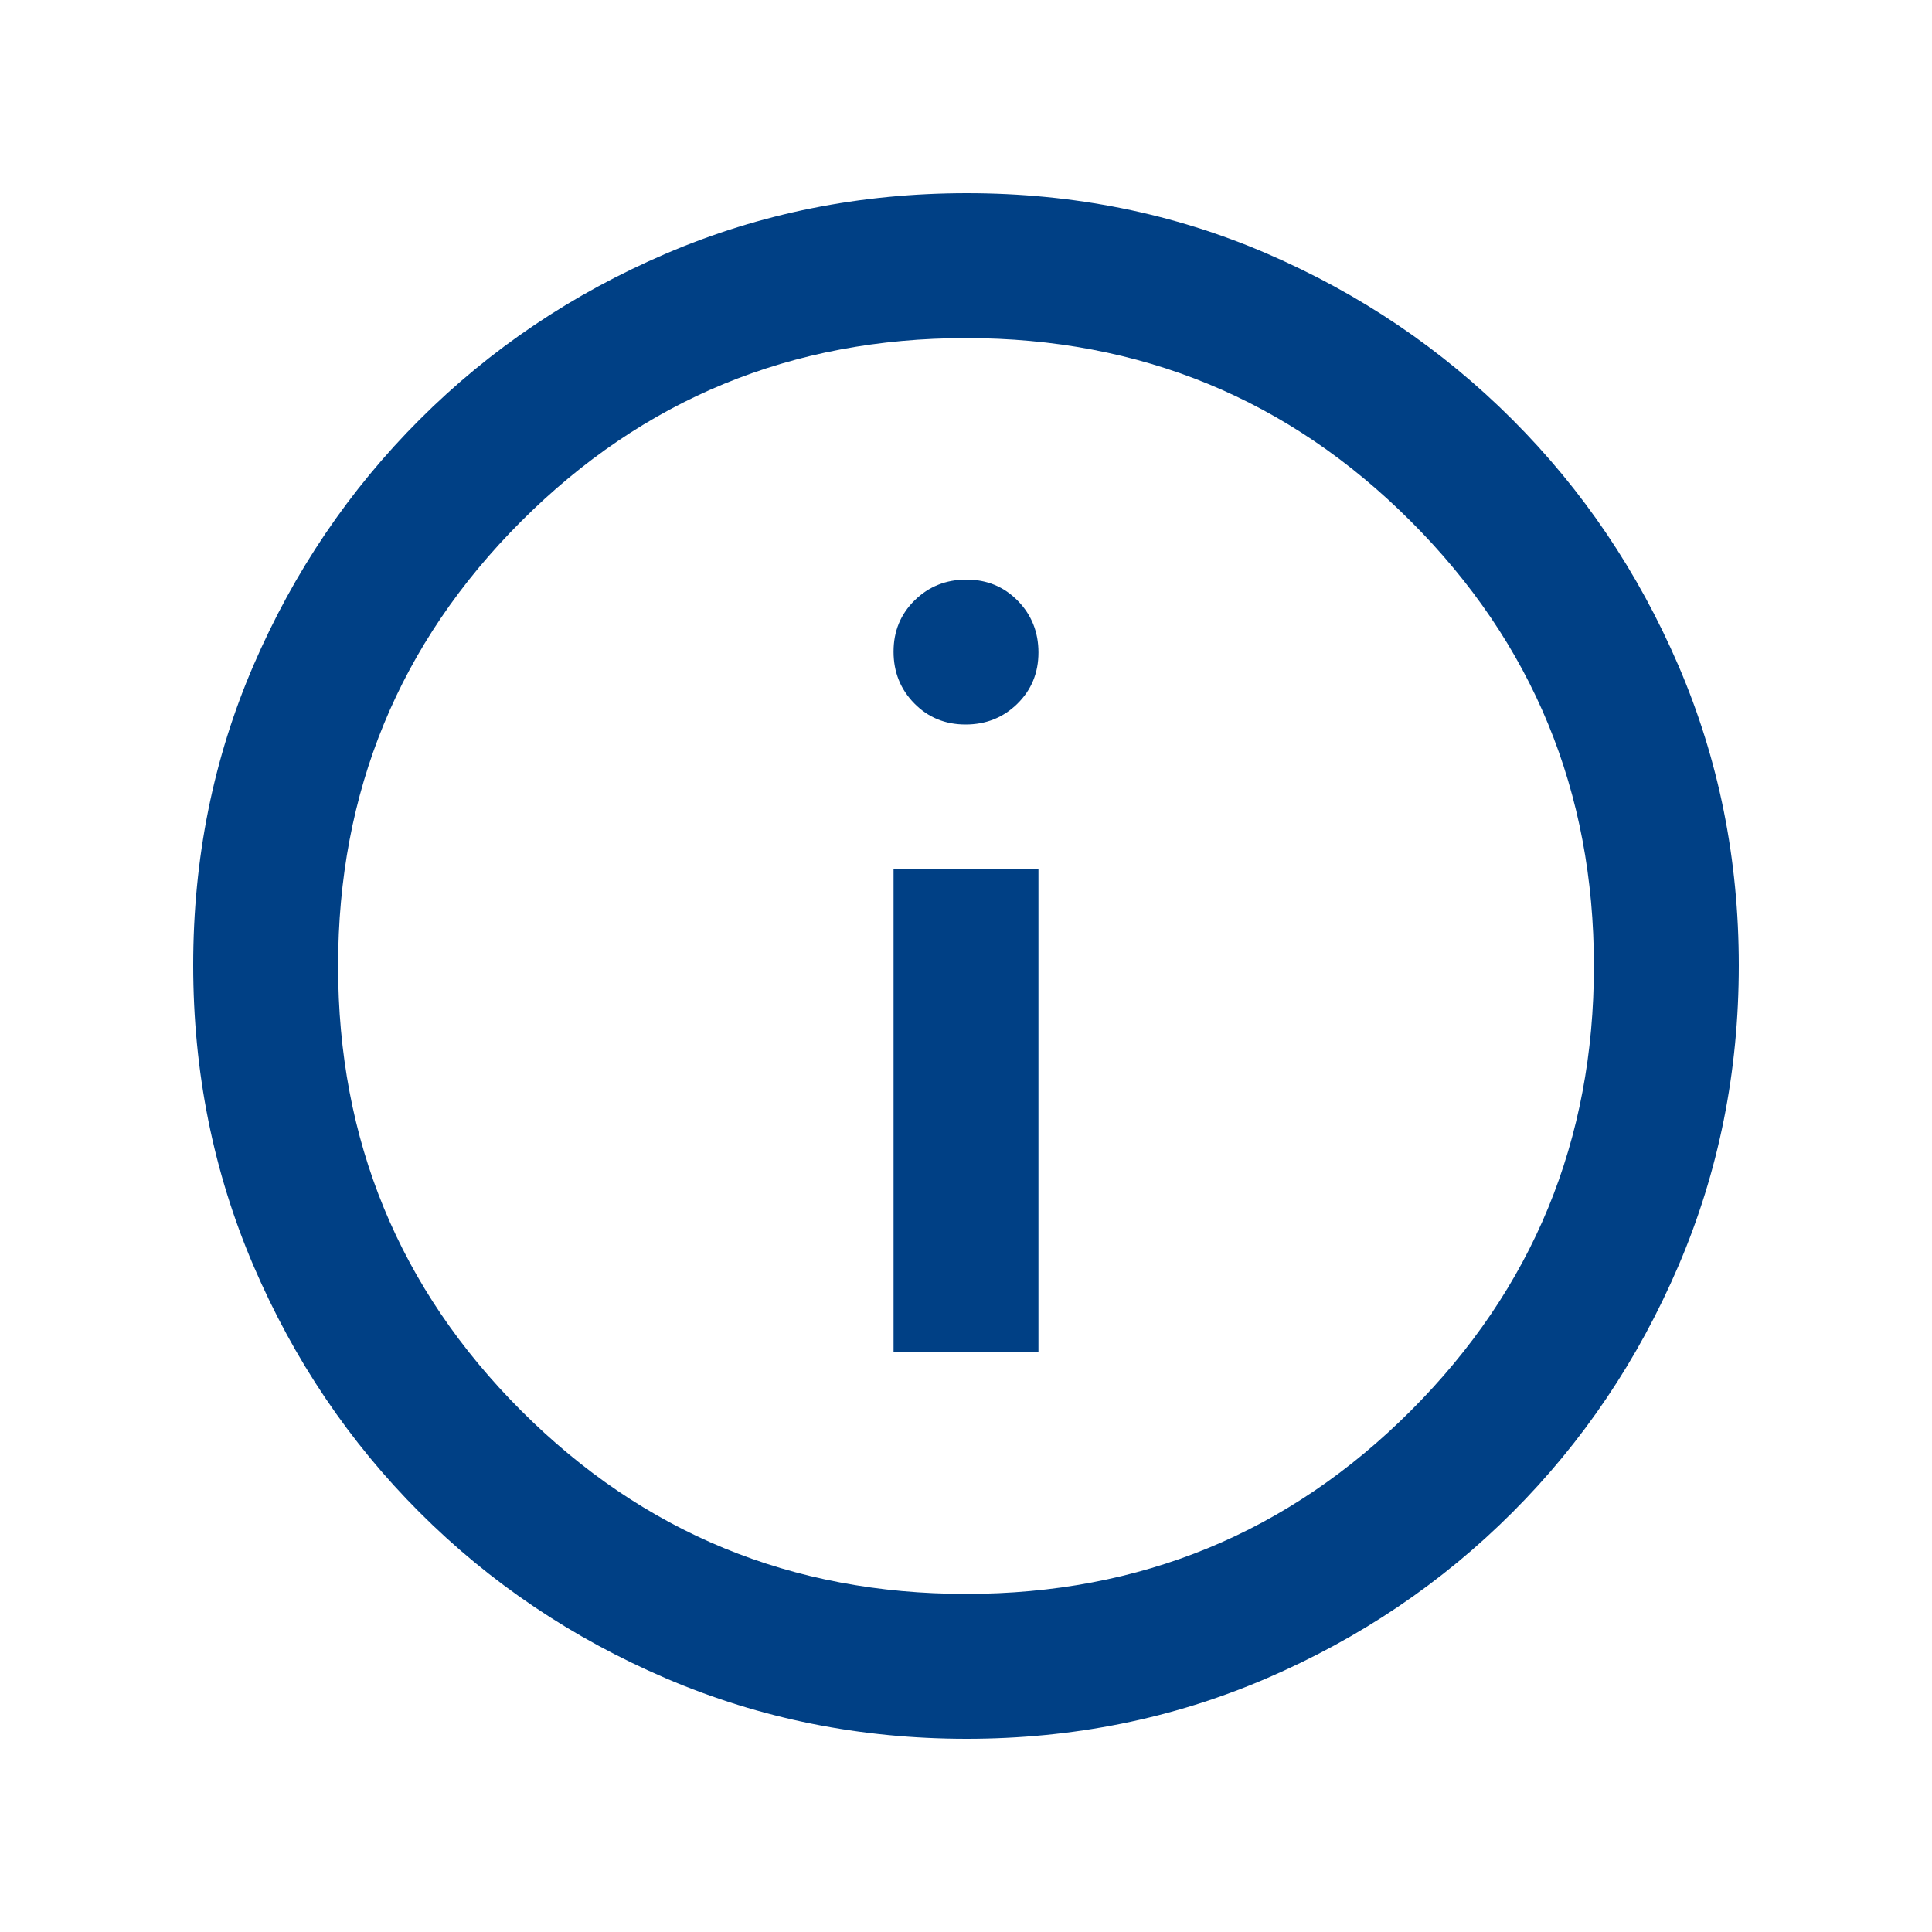
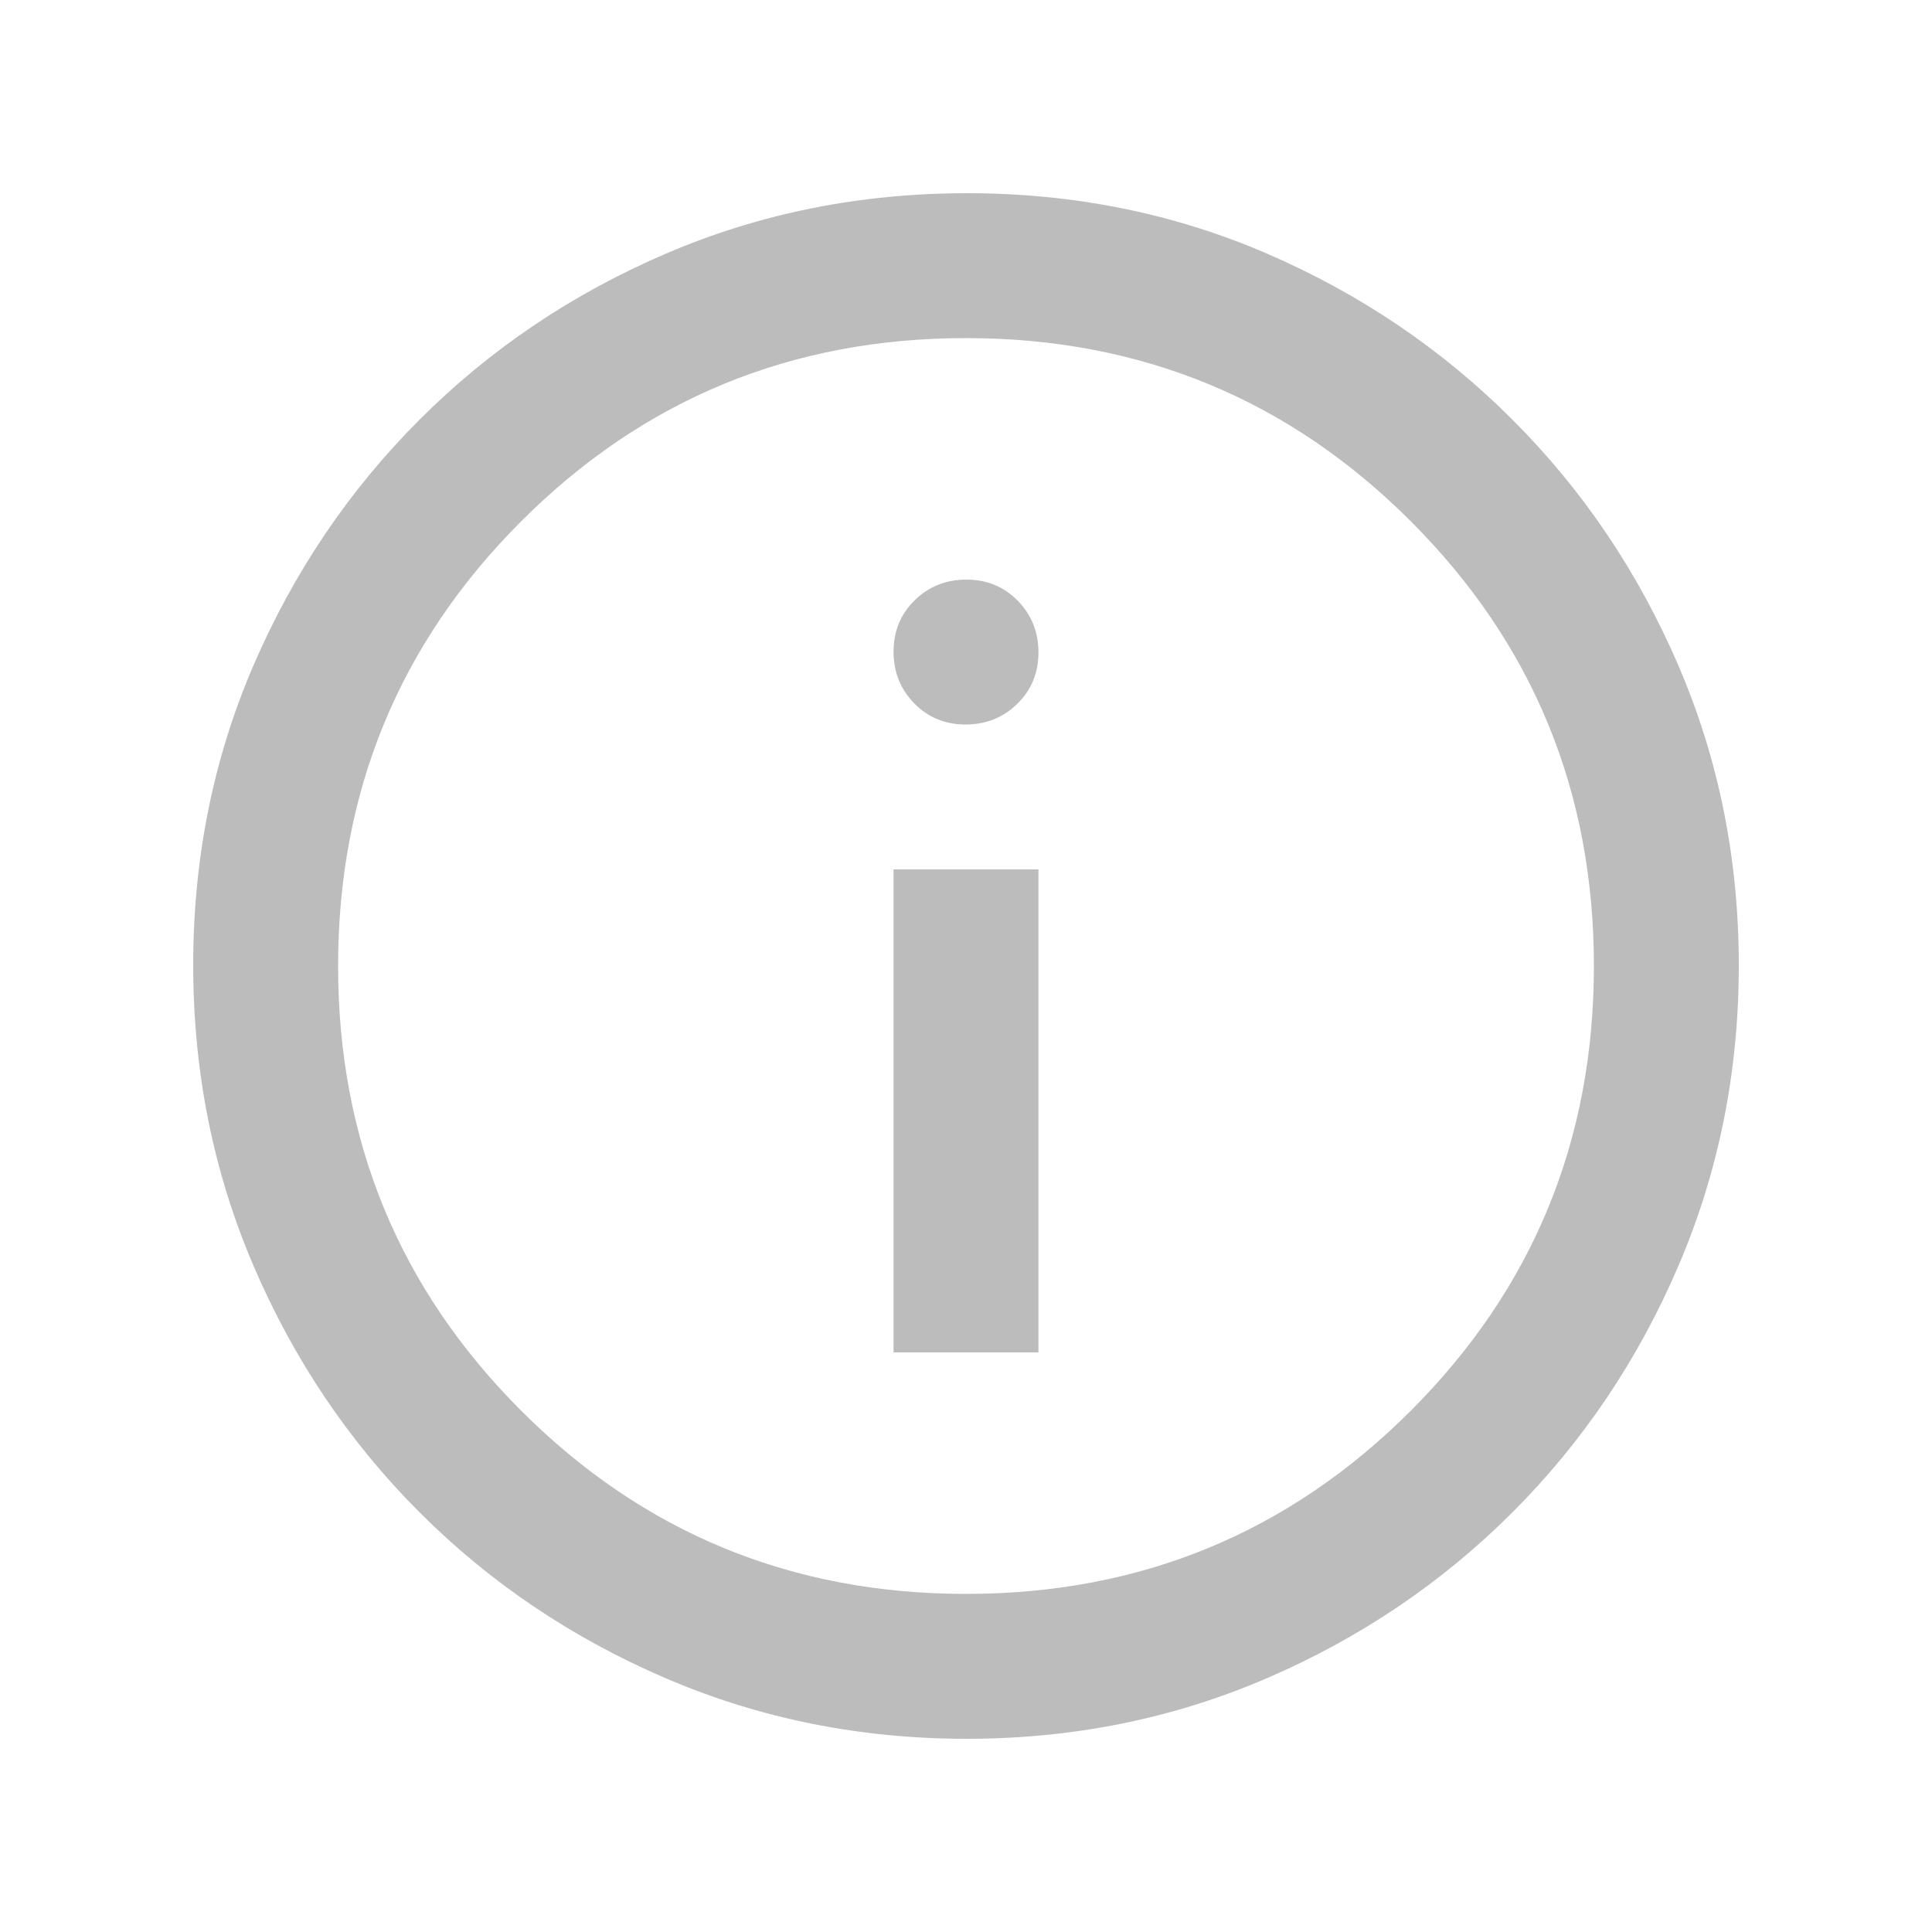
- <svg xmlns="http://www.w3.org/2000/svg" height="20" viewBox="0 -960 960 960" width="20" fill="#004085">
+ <svg xmlns="http://www.w3.org/2000/svg" height="20" viewBox="0 -960 960 960" width="20" fill="#bcbcbc">
  <path d="M444-288h72v-240h-72v240Zm35.789-312Q495-600 505.5-610.289q10.5-10.29 10.5-25.5Q516-651 505.711-661.5q-10.29-10.5-25.5-10.5Q465-672 454.5-661.711q-10.5 10.29-10.5 25.5Q444-621 454.289-610.5q10.29 10.5 25.5 10.5Zm.487 504Q401-96 331-126q-70-30-122.5-82.5T126-330.958q-30-69.959-30-149.5Q96-560 126-629.5t82.5-122Q261-804 330.958-834q69.959-30 149.5-30Q560-864 629.5-834t122 82.5Q804-699 834-629.276q30 69.725 30 149Q864-401 834-331q-30 70-82.5 122.5T629.276-126q-69.725 30-149 30ZM480-168q130 0 221-91t91-221q0-130-91-221t-221-91q-130 0-221 91t-91 221q0 130 91 221t221 91Zm0-312Z" />
</svg>
